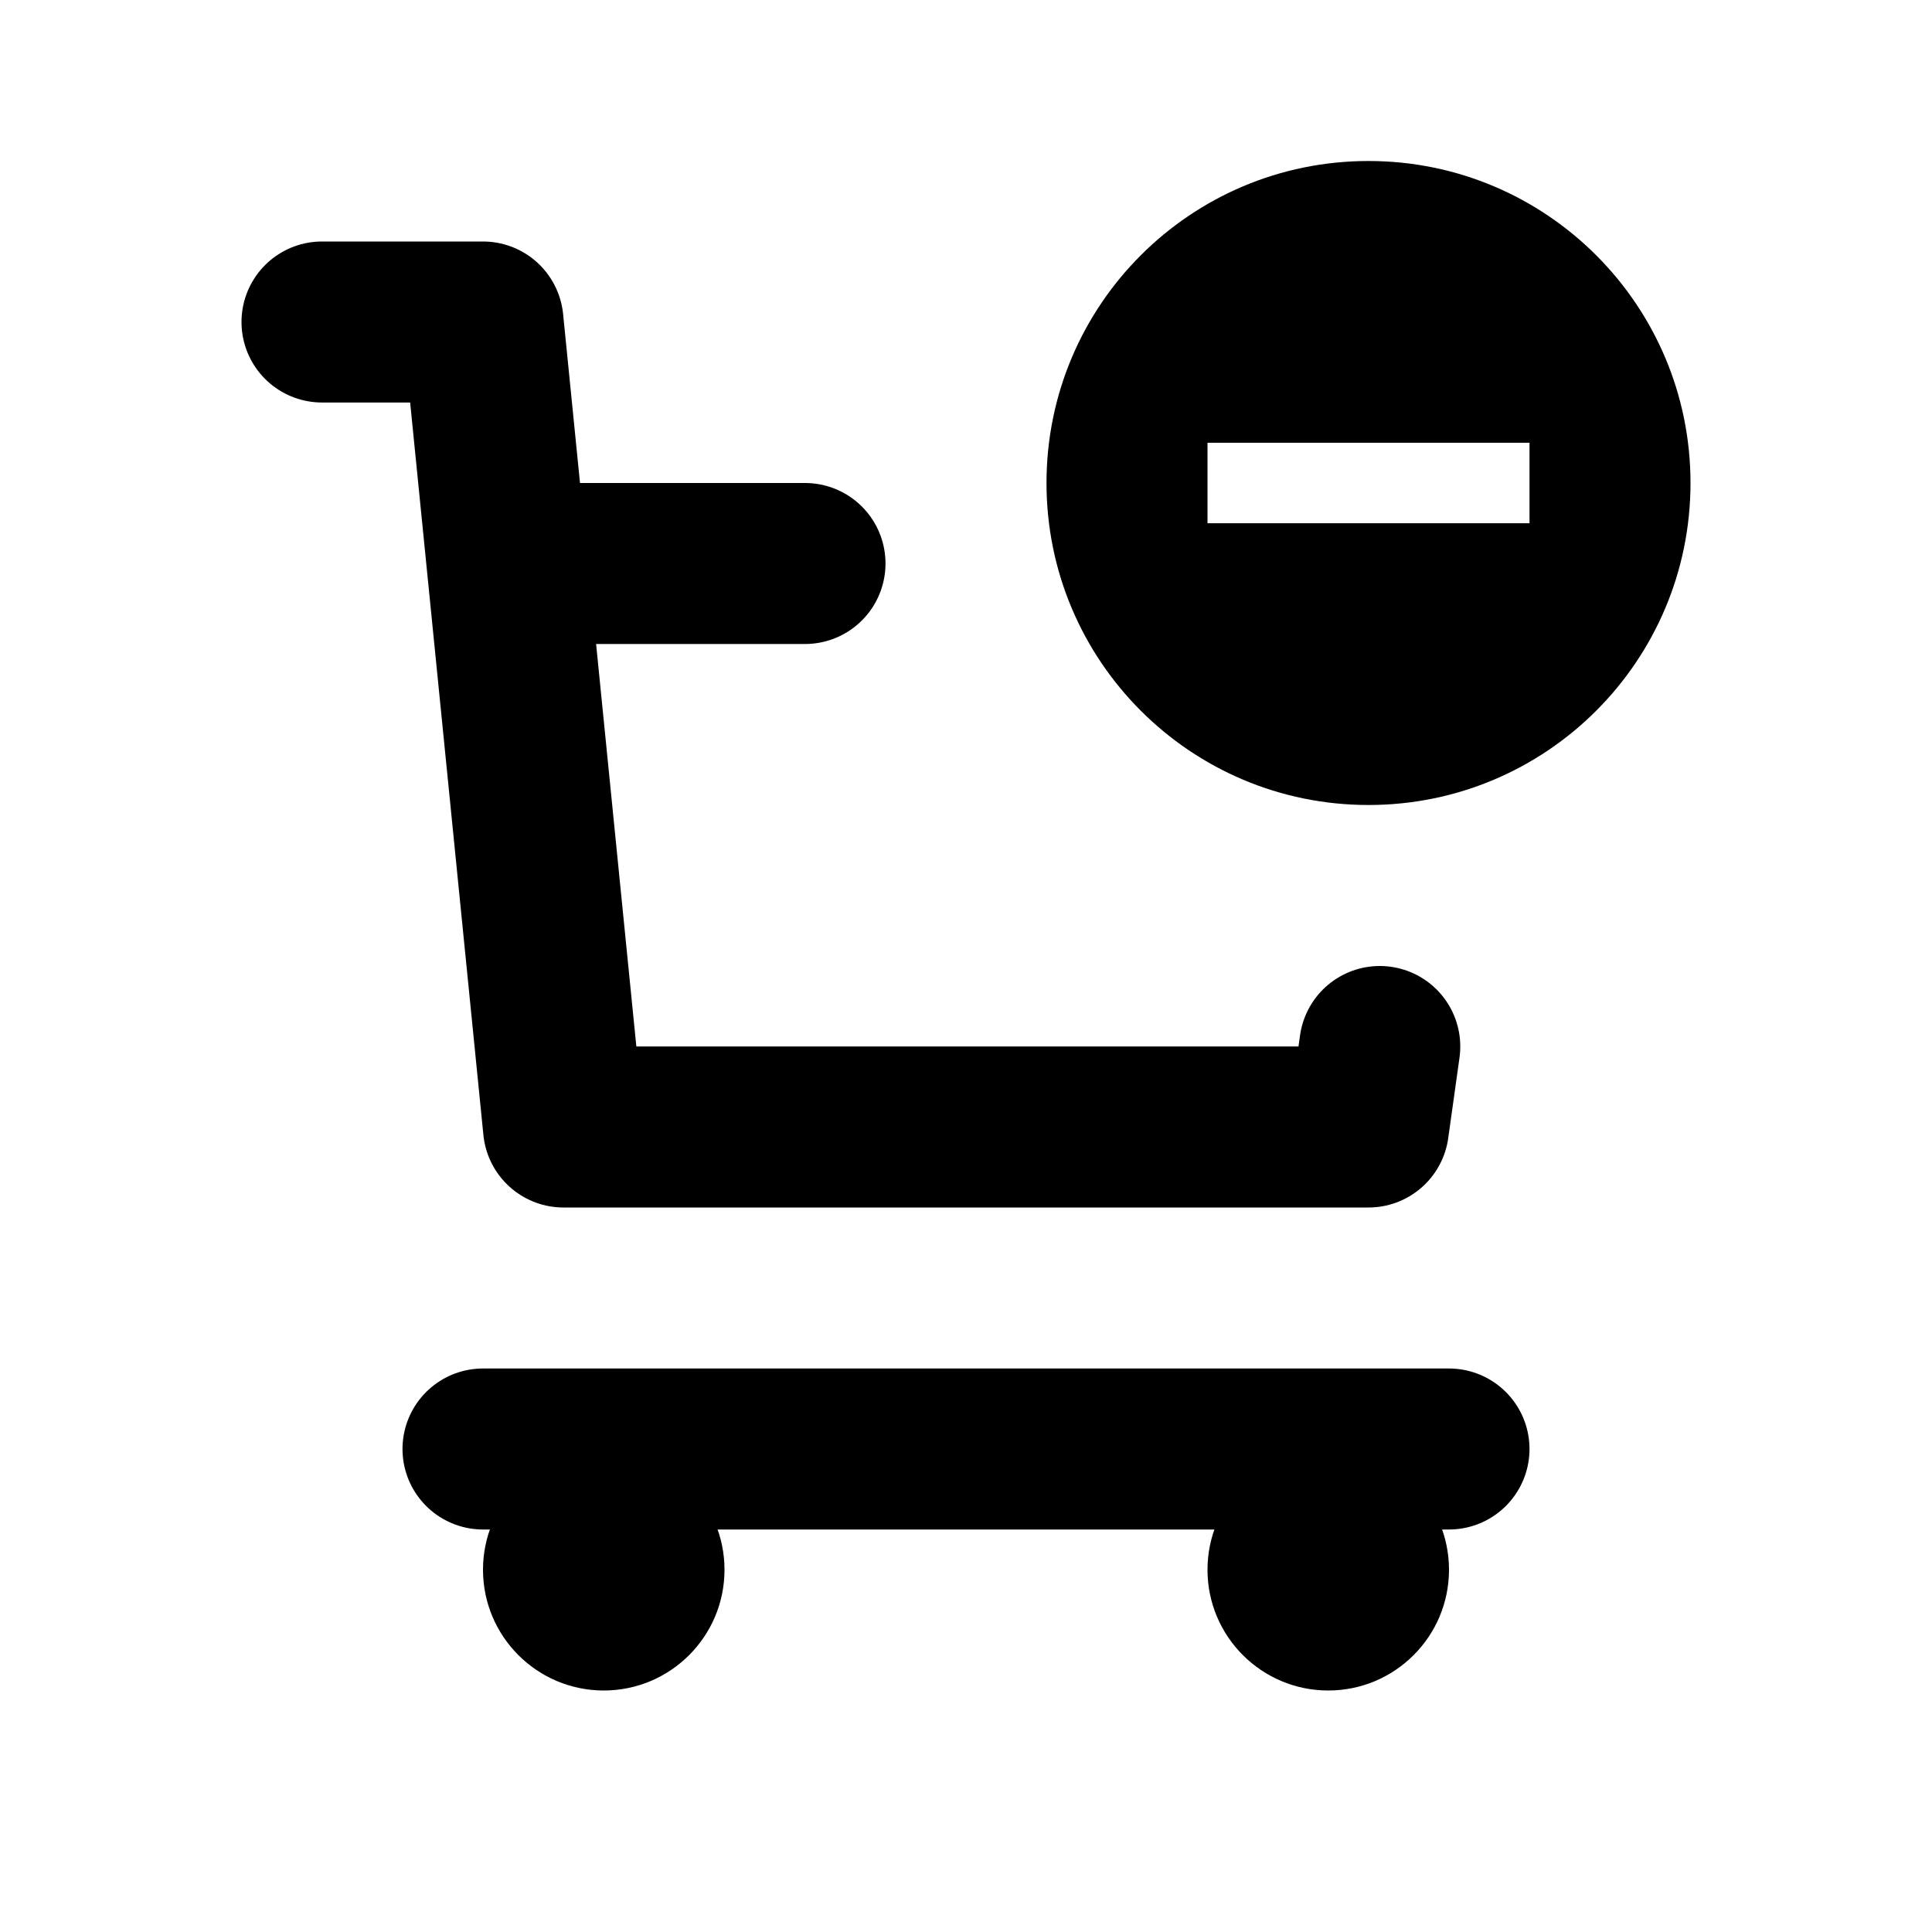
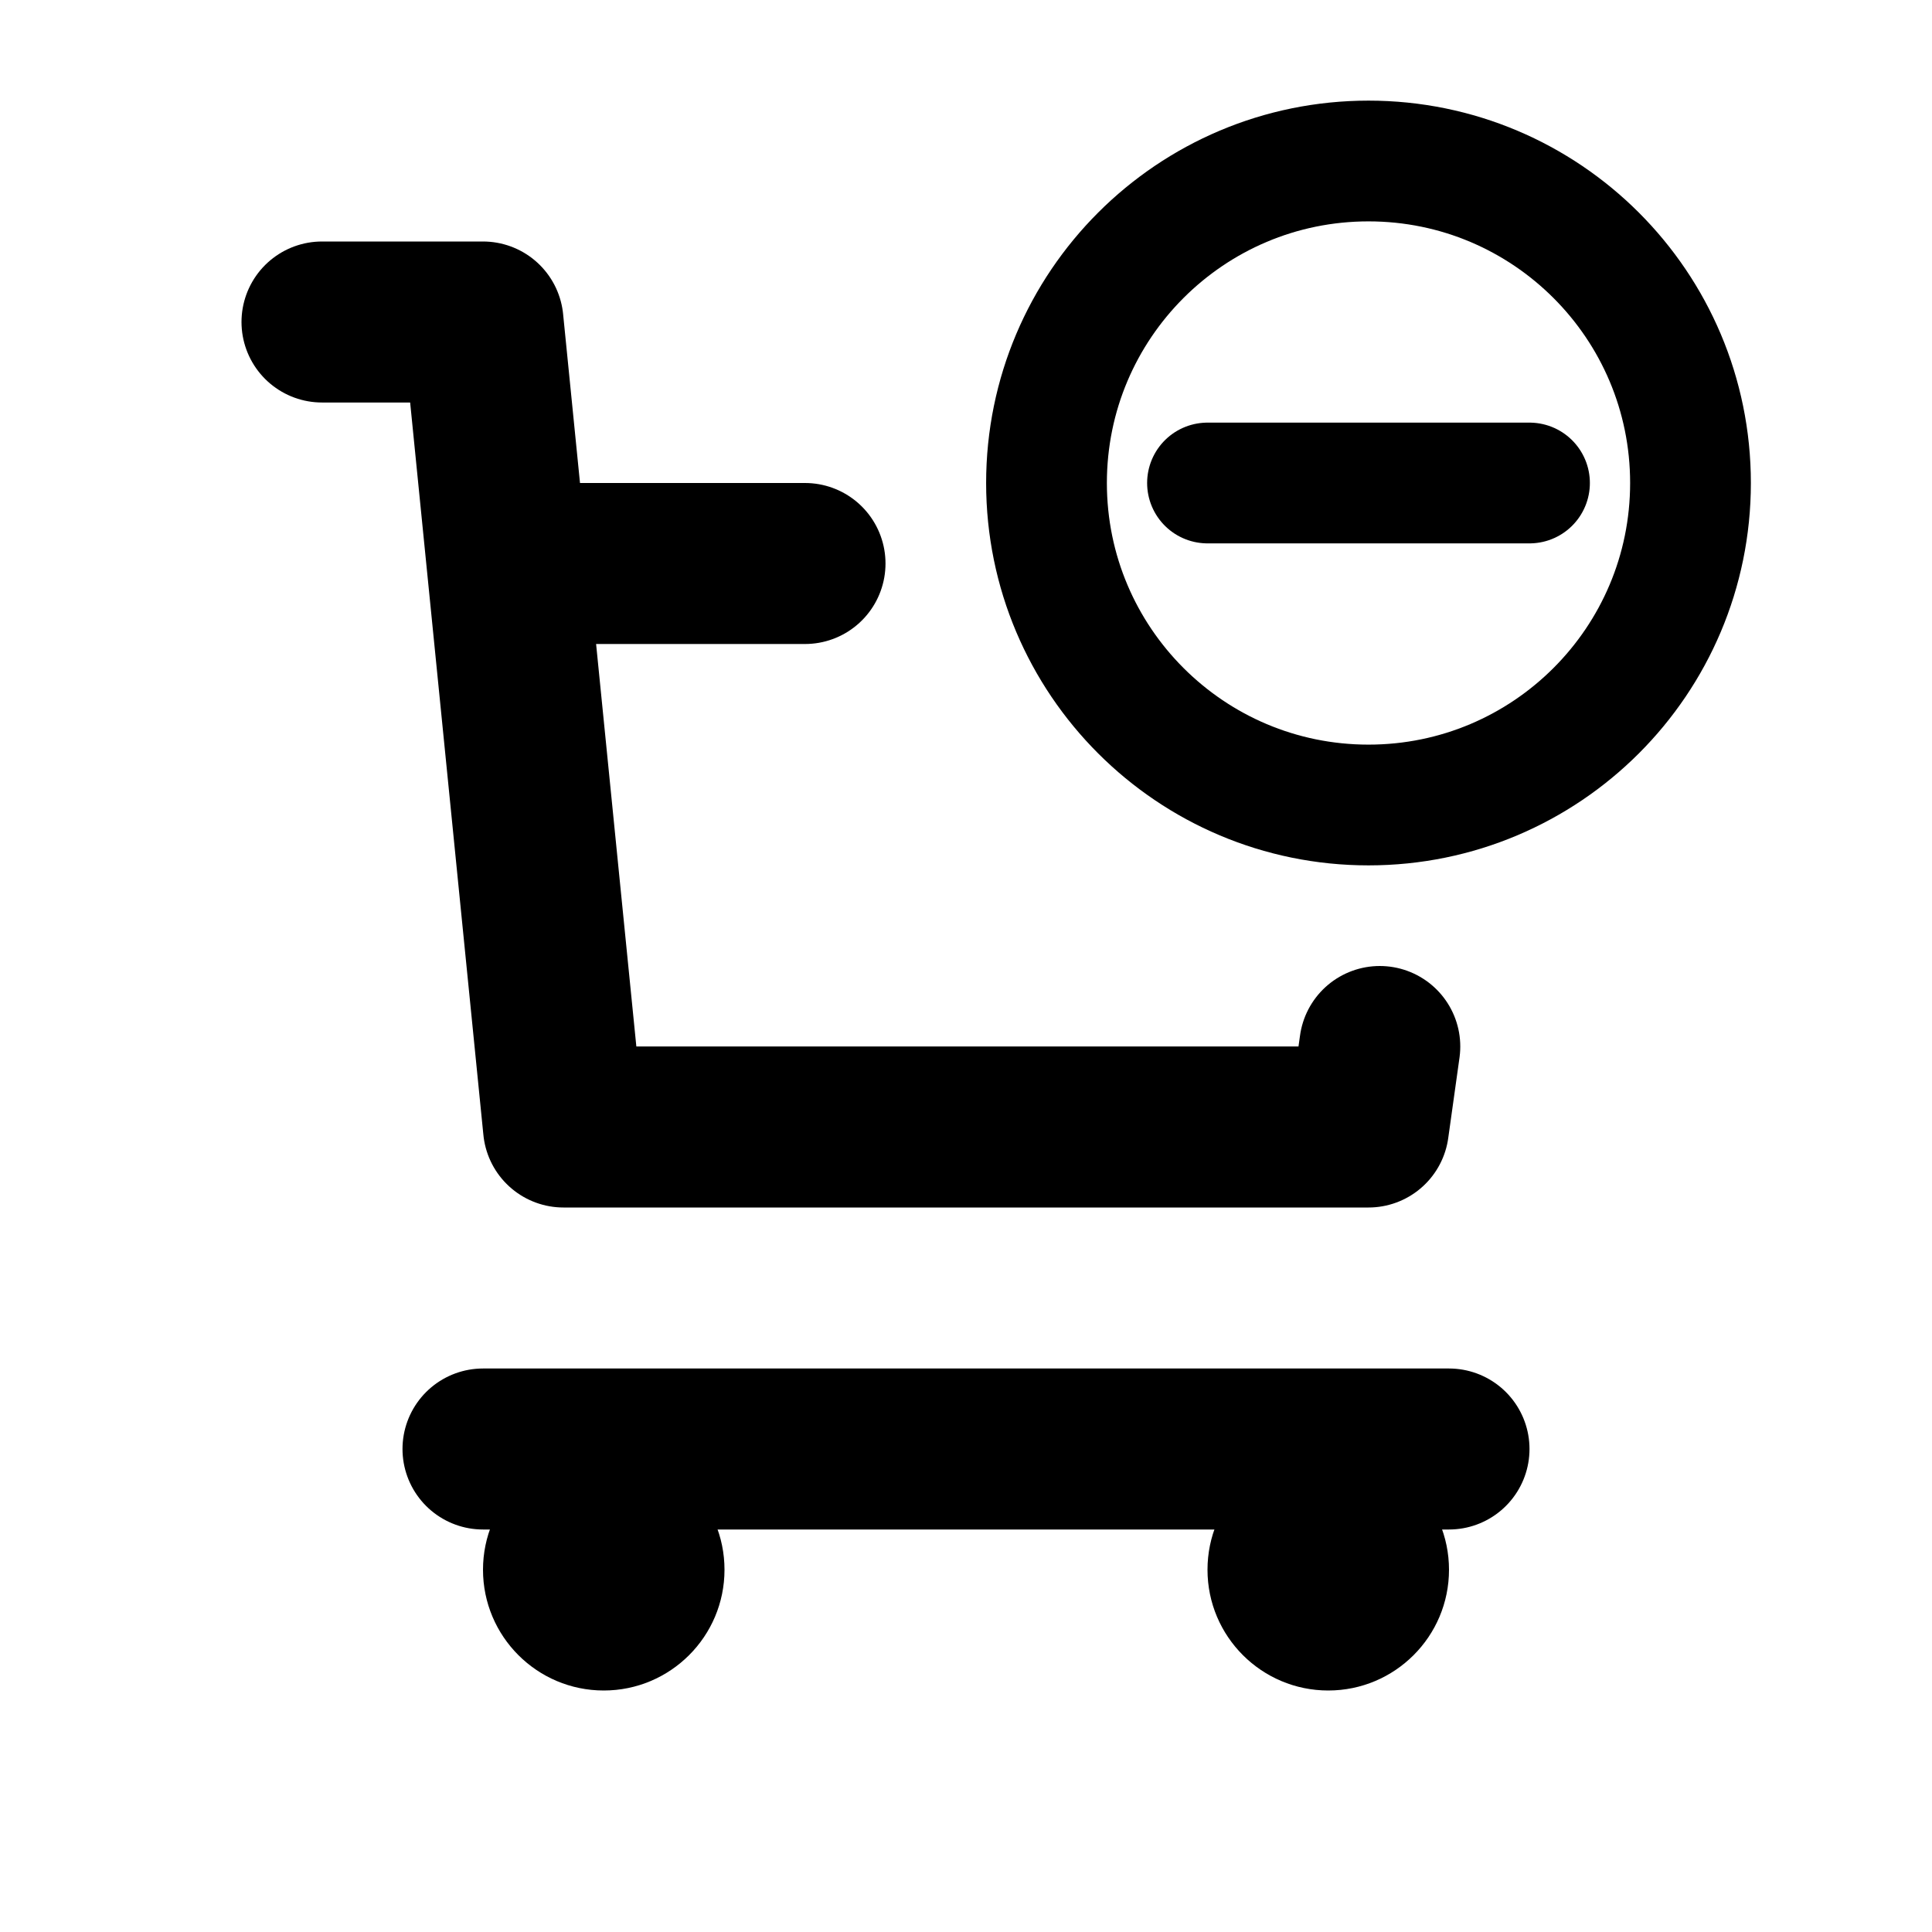
<svg xmlns="http://www.w3.org/2000/svg" width="24" height="24" viewBox="0 0 24 24" fill="none">
  <path d="M16.5 21C17.328 21 18 20.328 18 19.5C18 18.672 17.328 18 16.5 18C15.672 18 15 18.672 15 19.5C15 20.328 15.672 21 16.5 21Z" fill="black" />
  <path d="M7.5 21C8.328 21 9 20.328 9 19.5C9 18.672 8.328 18 7.5 18C6.672 18 6 18.672 6 19.5C6 20.328 6.672 21 7.5 21Z" fill="black" />
  <path d="M6 18H18" stroke="black" stroke-width="2" stroke-linecap="round" stroke-linejoin="round" />
-   <path d="M17 2C14.79 2 13 3.79 13 6C13 8.21 14.79 10 17 10C19.21 10 21 8.21 21 6C21 3.79 19.21 2 17 2ZM19 6.5H15V5.5H19V6.5Z" fill="black" />
+   <circle cx="17" cy="6" r="4" stroke="black" stroke-width="1.5" />
+   <path d="M15 6H19" stroke="black" stroke-width="1.5" stroke-linecap="round" stroke-linejoin="round" />
  <path d="M4 4H6L7 14H17L17.14 13" stroke="black" stroke-width="2" stroke-linecap="round" stroke-linejoin="round" />
  <path d="M7 7H10" stroke="black" stroke-width="2" stroke-linecap="round" stroke-linejoin="round" />
</svg>
